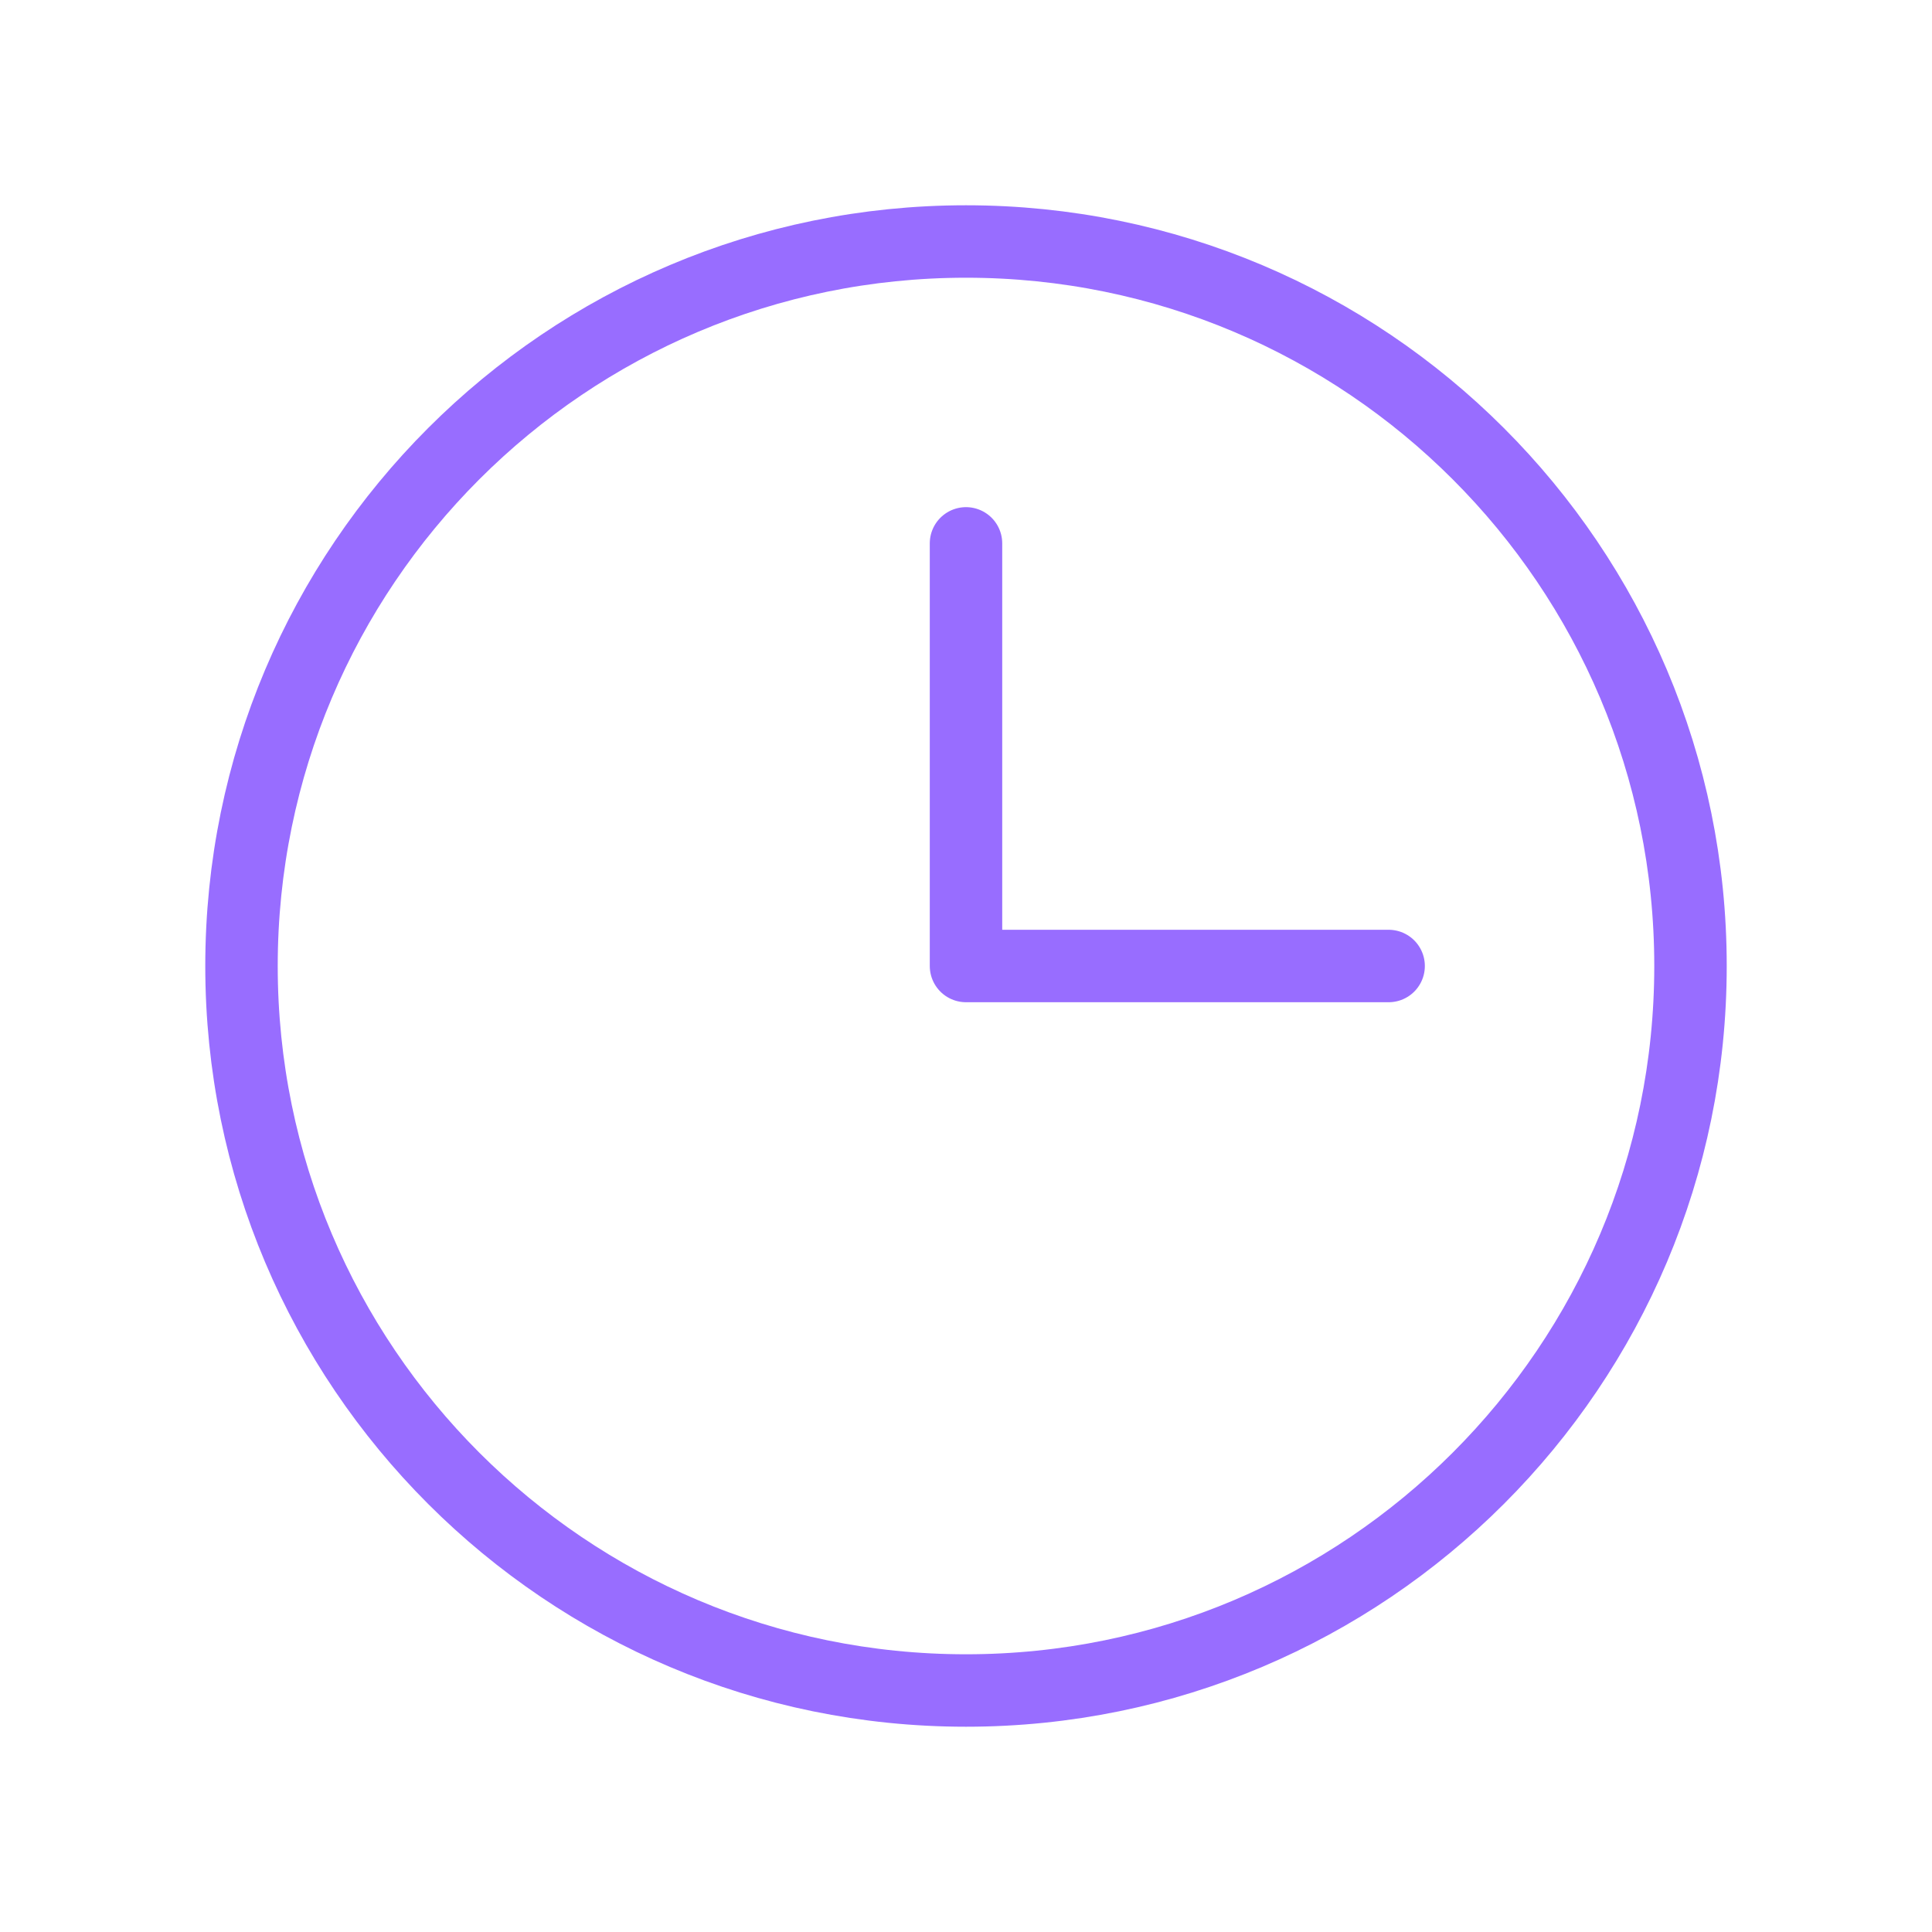
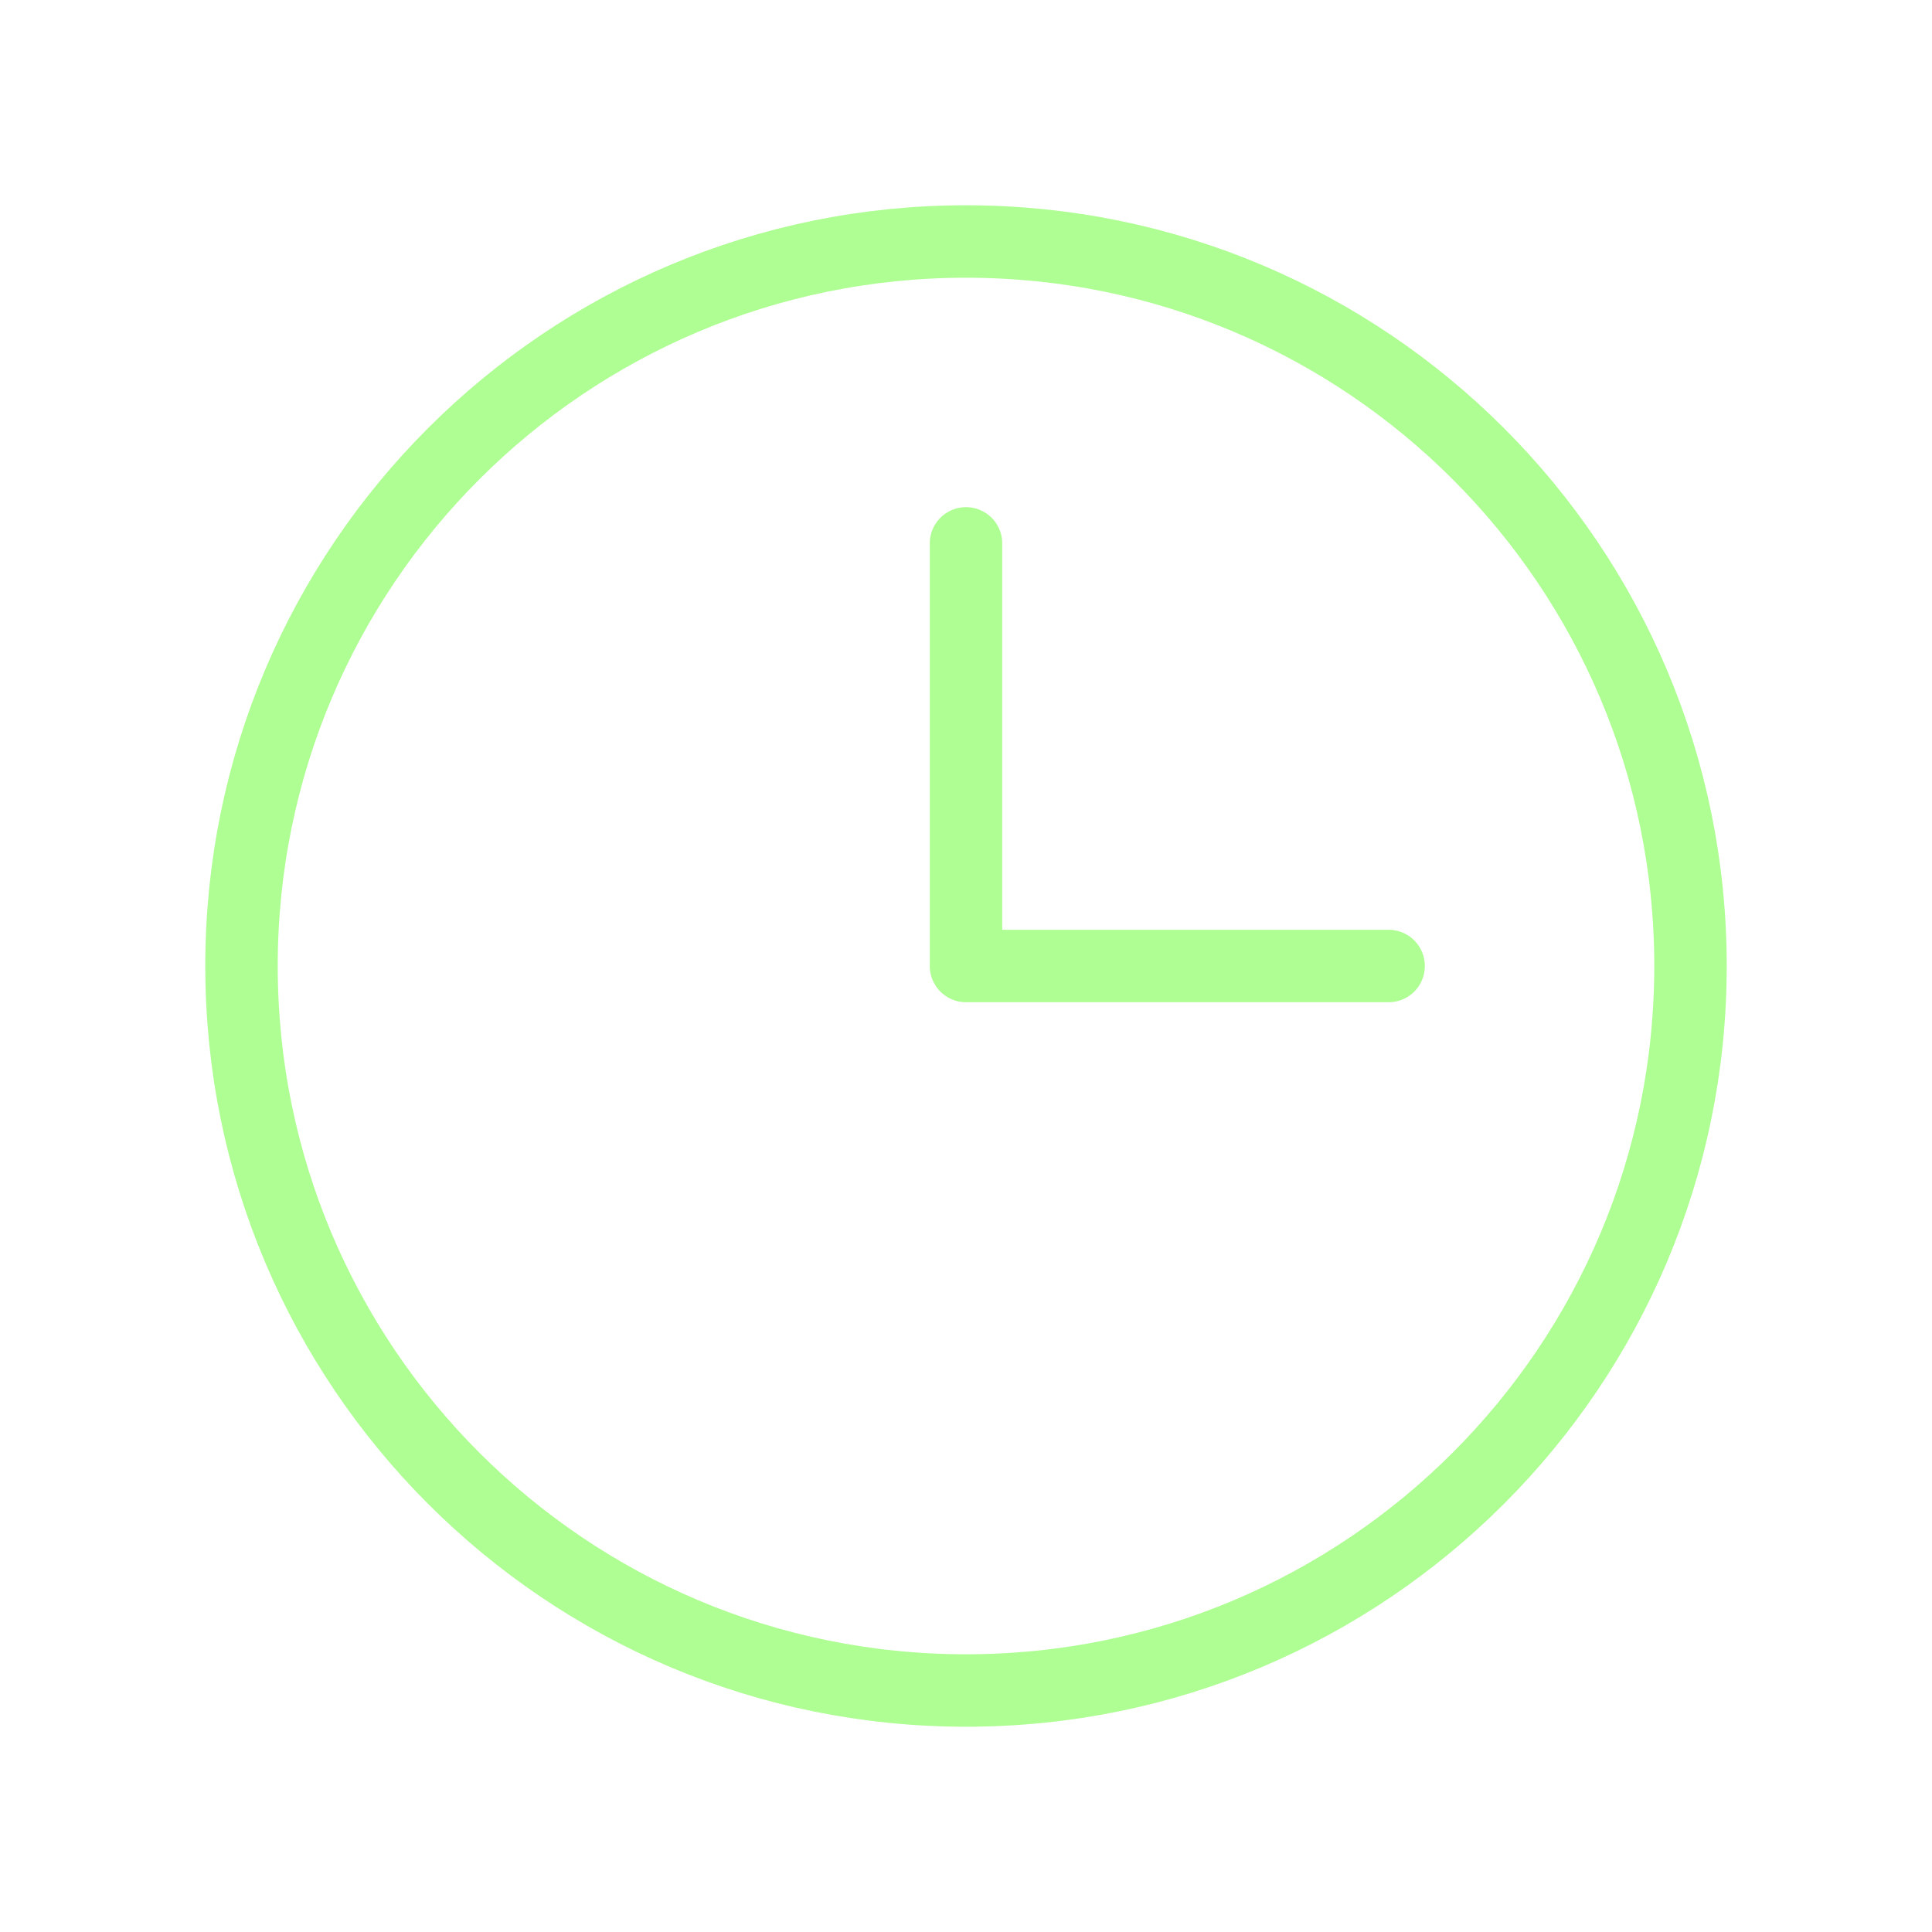
<svg xmlns="http://www.w3.org/2000/svg" width="40" height="40" viewBox="0 0 40 40" fill="none">
  <path d="M20 35C28.284 35 35 28.284 35 20C35 11.716 28.284 5 20 5C11.716 5 5 11.716 5 20C5 28.284 11.716 35 20 35Z" stroke="url(#paint0_linear_601_113)" stroke-width="1.5" stroke-miterlimit="10" />
  <path d="M20 11.25V20H28.75" stroke="url(#paint1_linear_601_113)" stroke-width="1.5" stroke-linecap="round" stroke-linejoin="round" />
  <defs>
    <linearGradient id="paint0_linear_601_113" x1="29.195" y1="3.5" x2="10.471" y2="20.823" gradientUnits="userSpaceOnUse">
-       <stop stop-color="#986dff" />
-       <stop offset="1" stop-color="#986dff" />
+       <stop stop-color="#AFFE93" />
+       <stop offset="1" stop-color="#AFFE93" />
    </linearGradient>
    <linearGradient id="paint1_linear_601_113" x1="27.057" y1="10.812" x2="21.596" y2="15.865" gradientUnits="userSpaceOnUse">
-       <stop stop-color="#986dff" />
-       <stop offset="1" stop-color="#986dff" />
+       <stop stop-color="#AFFE93" />
+       <stop offset="1" stop-color="#AFFE93" />
    </linearGradient>
  </defs>
</svg>
